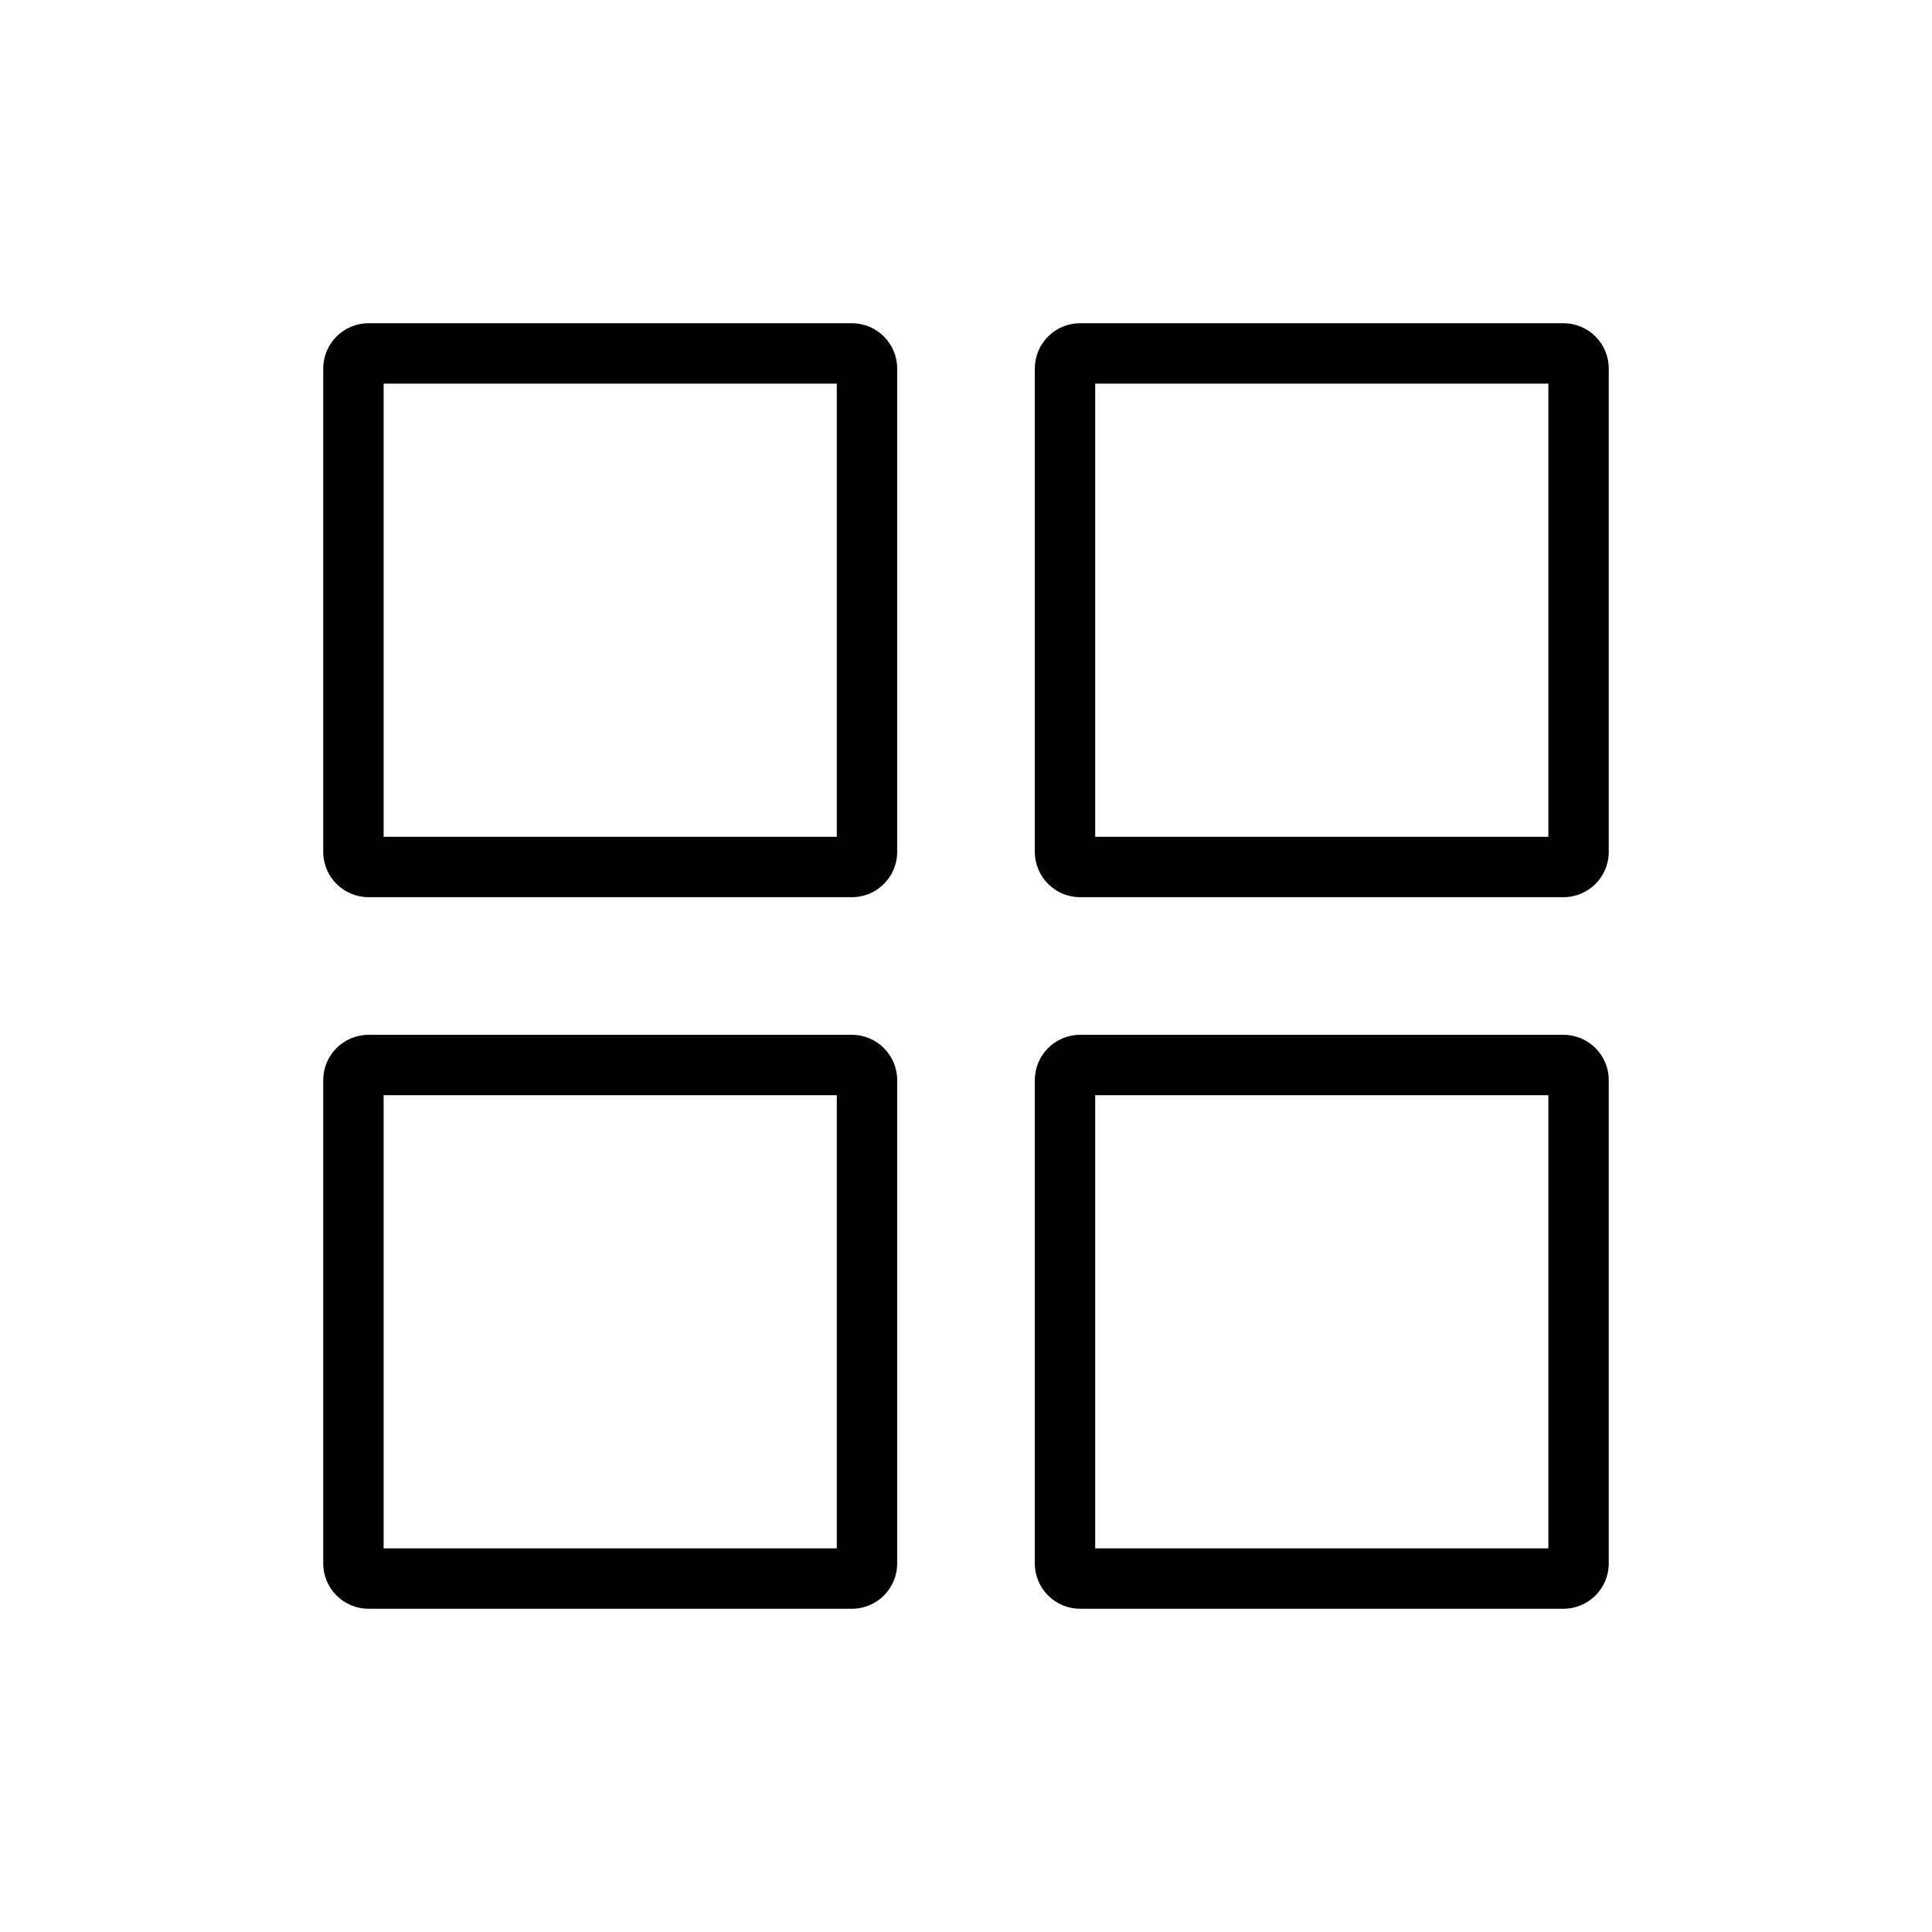
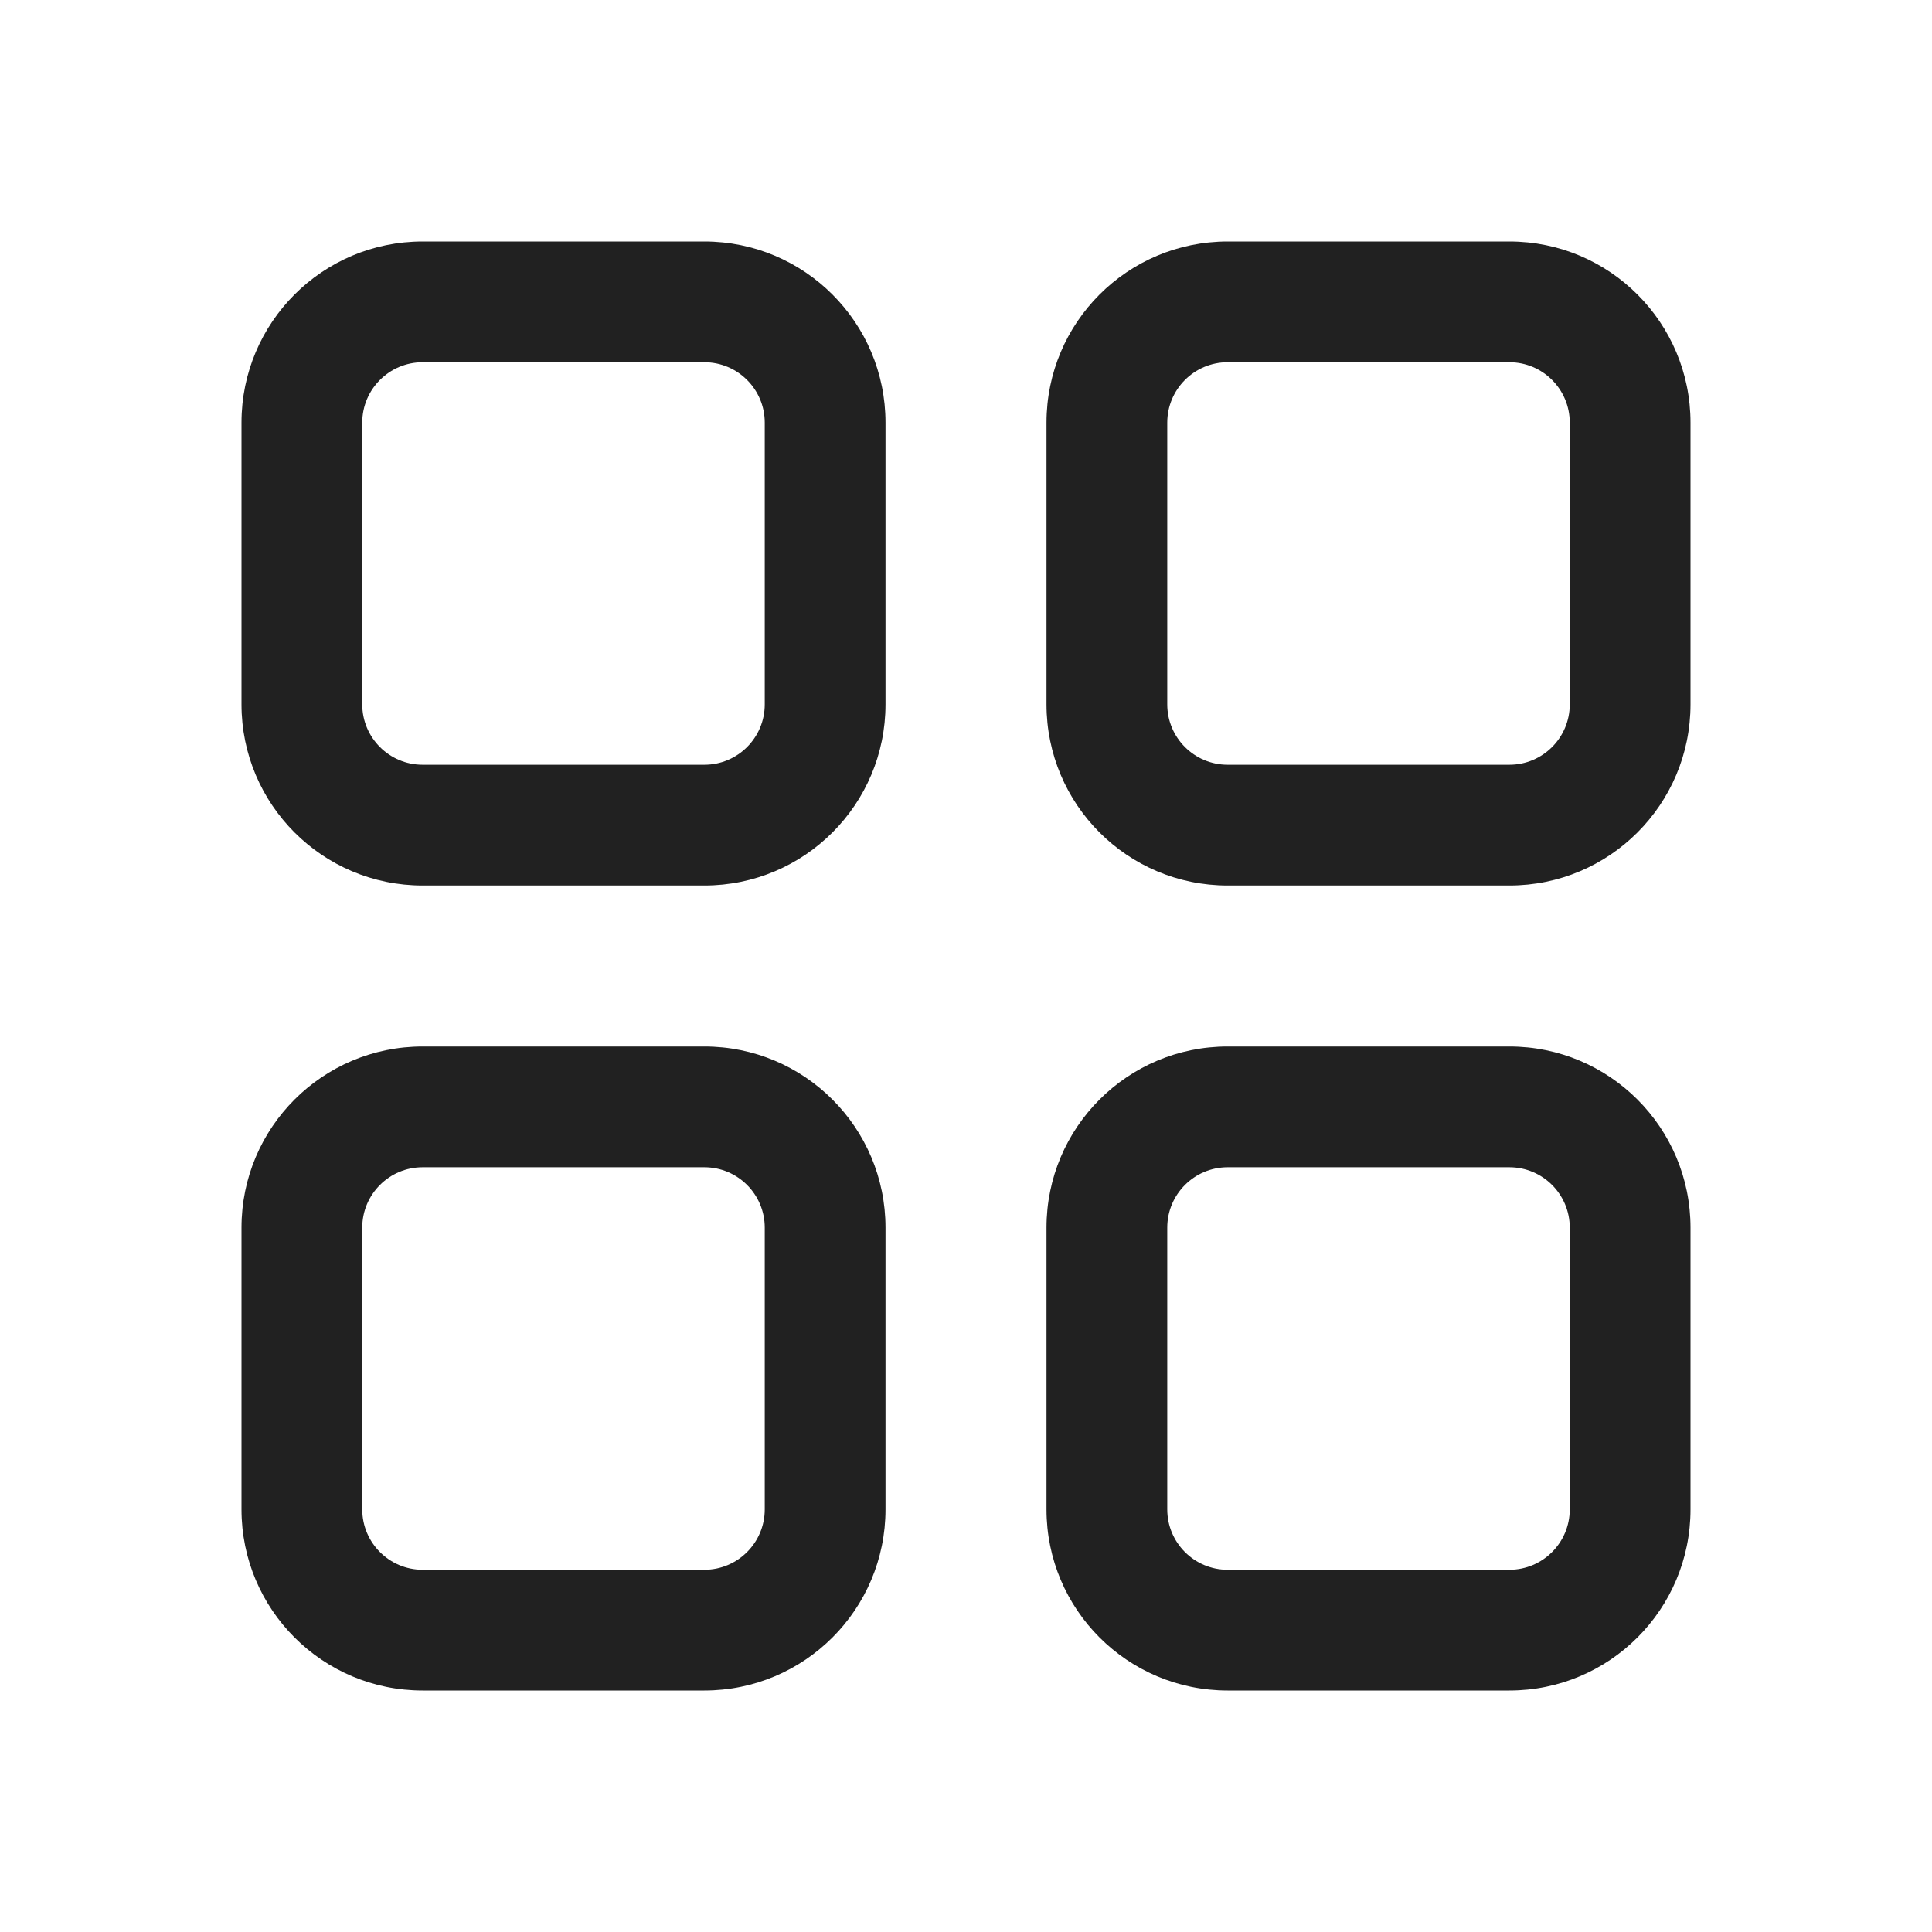
- <svg xmlns="http://www.w3.org/2000/svg" viewBox="0 0 32 32">
-   <rect x="5.854" y="5.854" width="8.505" height="8.505" rx="0.25" style="opacity:0.0" />
-   <path d="M13.86,6.354v7.506H6.354V6.354h7.506m.25-1H6.104a.75.75,0,0,0-.75.75v8.006a.75.75,0,0,0,.75.75h8.006a.75.75,0,0,0,.75-.75V6.104a.75.75,0,0,0-.75-.75Z" />
-   <rect x="17.641" y="5.854" width="8.505" height="8.505" rx="0.25" style="opacity:0.0" />
-   <path d="M25.646,6.354v7.506H18.14V6.354h7.506m.25-1H17.89a.75.75,0,0,0-.75.75v8.006a.75.75,0,0,0,.75.75h8.006a.75.75,0,0,0,.75-.75V6.104a.75.75,0,0,0-.75-.75Z" />
-   <rect x="17.641" y="17.641" width="8.505" height="8.505" rx="0.25" style="opacity:0.0" />
-   <path d="M25.646,18.14v7.506H18.14V18.14h7.506m.25-1H17.89a.75.75,0,0,0-.75.75v8.006a.75.75,0,0,0,.75.75h8.006a.75.75,0,0,0,.75-.75V17.89a.75.75,0,0,0-.75-.75Z" />
-   <rect x="5.854" y="17.641" width="8.505" height="8.505" rx="0.25" style="opacity:0.0" />
-   <path d="M13.86,18.14v7.506H6.354V18.14h7.506m.25-1H6.104a.75.75,0,0,0-.75.75v8.006a.75.75,0,0,0,.75.75h8.006a.75.75,0,0,0,.75-.75V17.89a.75.75,0,0,0-.75-.75Z" />
+ <svg xmlns="http://www.w3.org/2000/svg" viewBox="0 0 24 24" version="1.1">
+   <g id="🔍-Product-Icons" stroke="none" stroke-width="1" fill="none" fill-rule="evenodd">
+     <g id="ic_fluent_grid_24_regular" fill="#212121" fill-rule="nonzero">
+       <path d="M8.75,13 C9.993,13 11,14.007 11,15.25 L11,18.75 C11,19.993 9.993,21 8.75,21 L5.25,21 C4.007,21 3,19.993 3,18.75 L3,15.25 C3,14.007 4.007,13 5.25,13 L8.75,13 Z M18.75,13 C19.993,13 21,14.007 21,15.25 L21,18.75 C21,19.993 19.993,21 18.75,21 L15.25,21 C14.007,21 13,19.993 13,18.75 L13,15.25 C13,14.007 14.007,13 15.25,13 L18.75,13 Z M8.75,14.5 L5.25,14.5 C4.836,14.5 4.5,14.836 4.5,15.25 L4.5,18.75 C4.5,19.164 4.836,19.5 5.25,19.5 L8.75,19.5 C9.164,19.5 9.5,19.164 9.5,18.75 L9.5,15.25 C9.5,14.836 9.164,14.5 8.75,14.5 Z M18.75,14.5 L15.25,14.5 C14.836,14.5 14.5,14.836 14.5,15.25 L14.5,18.75 C14.5,19.164 14.836,19.5 15.25,19.5 L18.75,19.5 C19.164,19.5 19.5,19.164 19.5,18.75 L19.5,15.25 C19.5,14.836 19.164,14.5 18.75,14.5 Z M8.75,3 C9.993,3 11,4.007 11,5.25 L11,8.75 C11,9.993 9.993,11 8.75,11 L5.25,11 C4.007,11 3,9.993 3,8.75 L3,5.25 C3,4.007 4.007,3 5.25,3 L8.75,3 Z M18.75,3 C19.993,3 21,4.007 21,5.25 L21,8.75 C21,9.993 19.993,11 18.75,11 L15.25,11 C14.007,11 13,9.993 13,8.75 L13,5.25 C13,4.007 14.007,3 15.25,3 L18.75,3 Z M8.75,4.5 L5.25,4.5 C4.836,4.5 4.5,4.836 4.5,5.25 L4.5,8.75 C4.5,9.164 4.836,9.5 5.25,9.5 L8.75,9.5 C9.164,9.5 9.5,9.164 9.5,8.75 L9.5,5.25 C9.5,4.836 9.164,4.5 8.75,4.5 Z M18.75,4.5 L15.25,4.5 C14.836,4.5 14.5,4.836 14.5,5.25 L14.5,8.75 C14.5,9.164 14.836,9.5 15.25,9.5 L18.75,9.5 C19.164,9.5 19.5,9.164 19.5,8.75 L19.5,5.25 C19.5,4.836 19.164,4.5 18.75,4.5 Z" id="🎨-Color" />
+     </g>
+   </g>
</svg>
